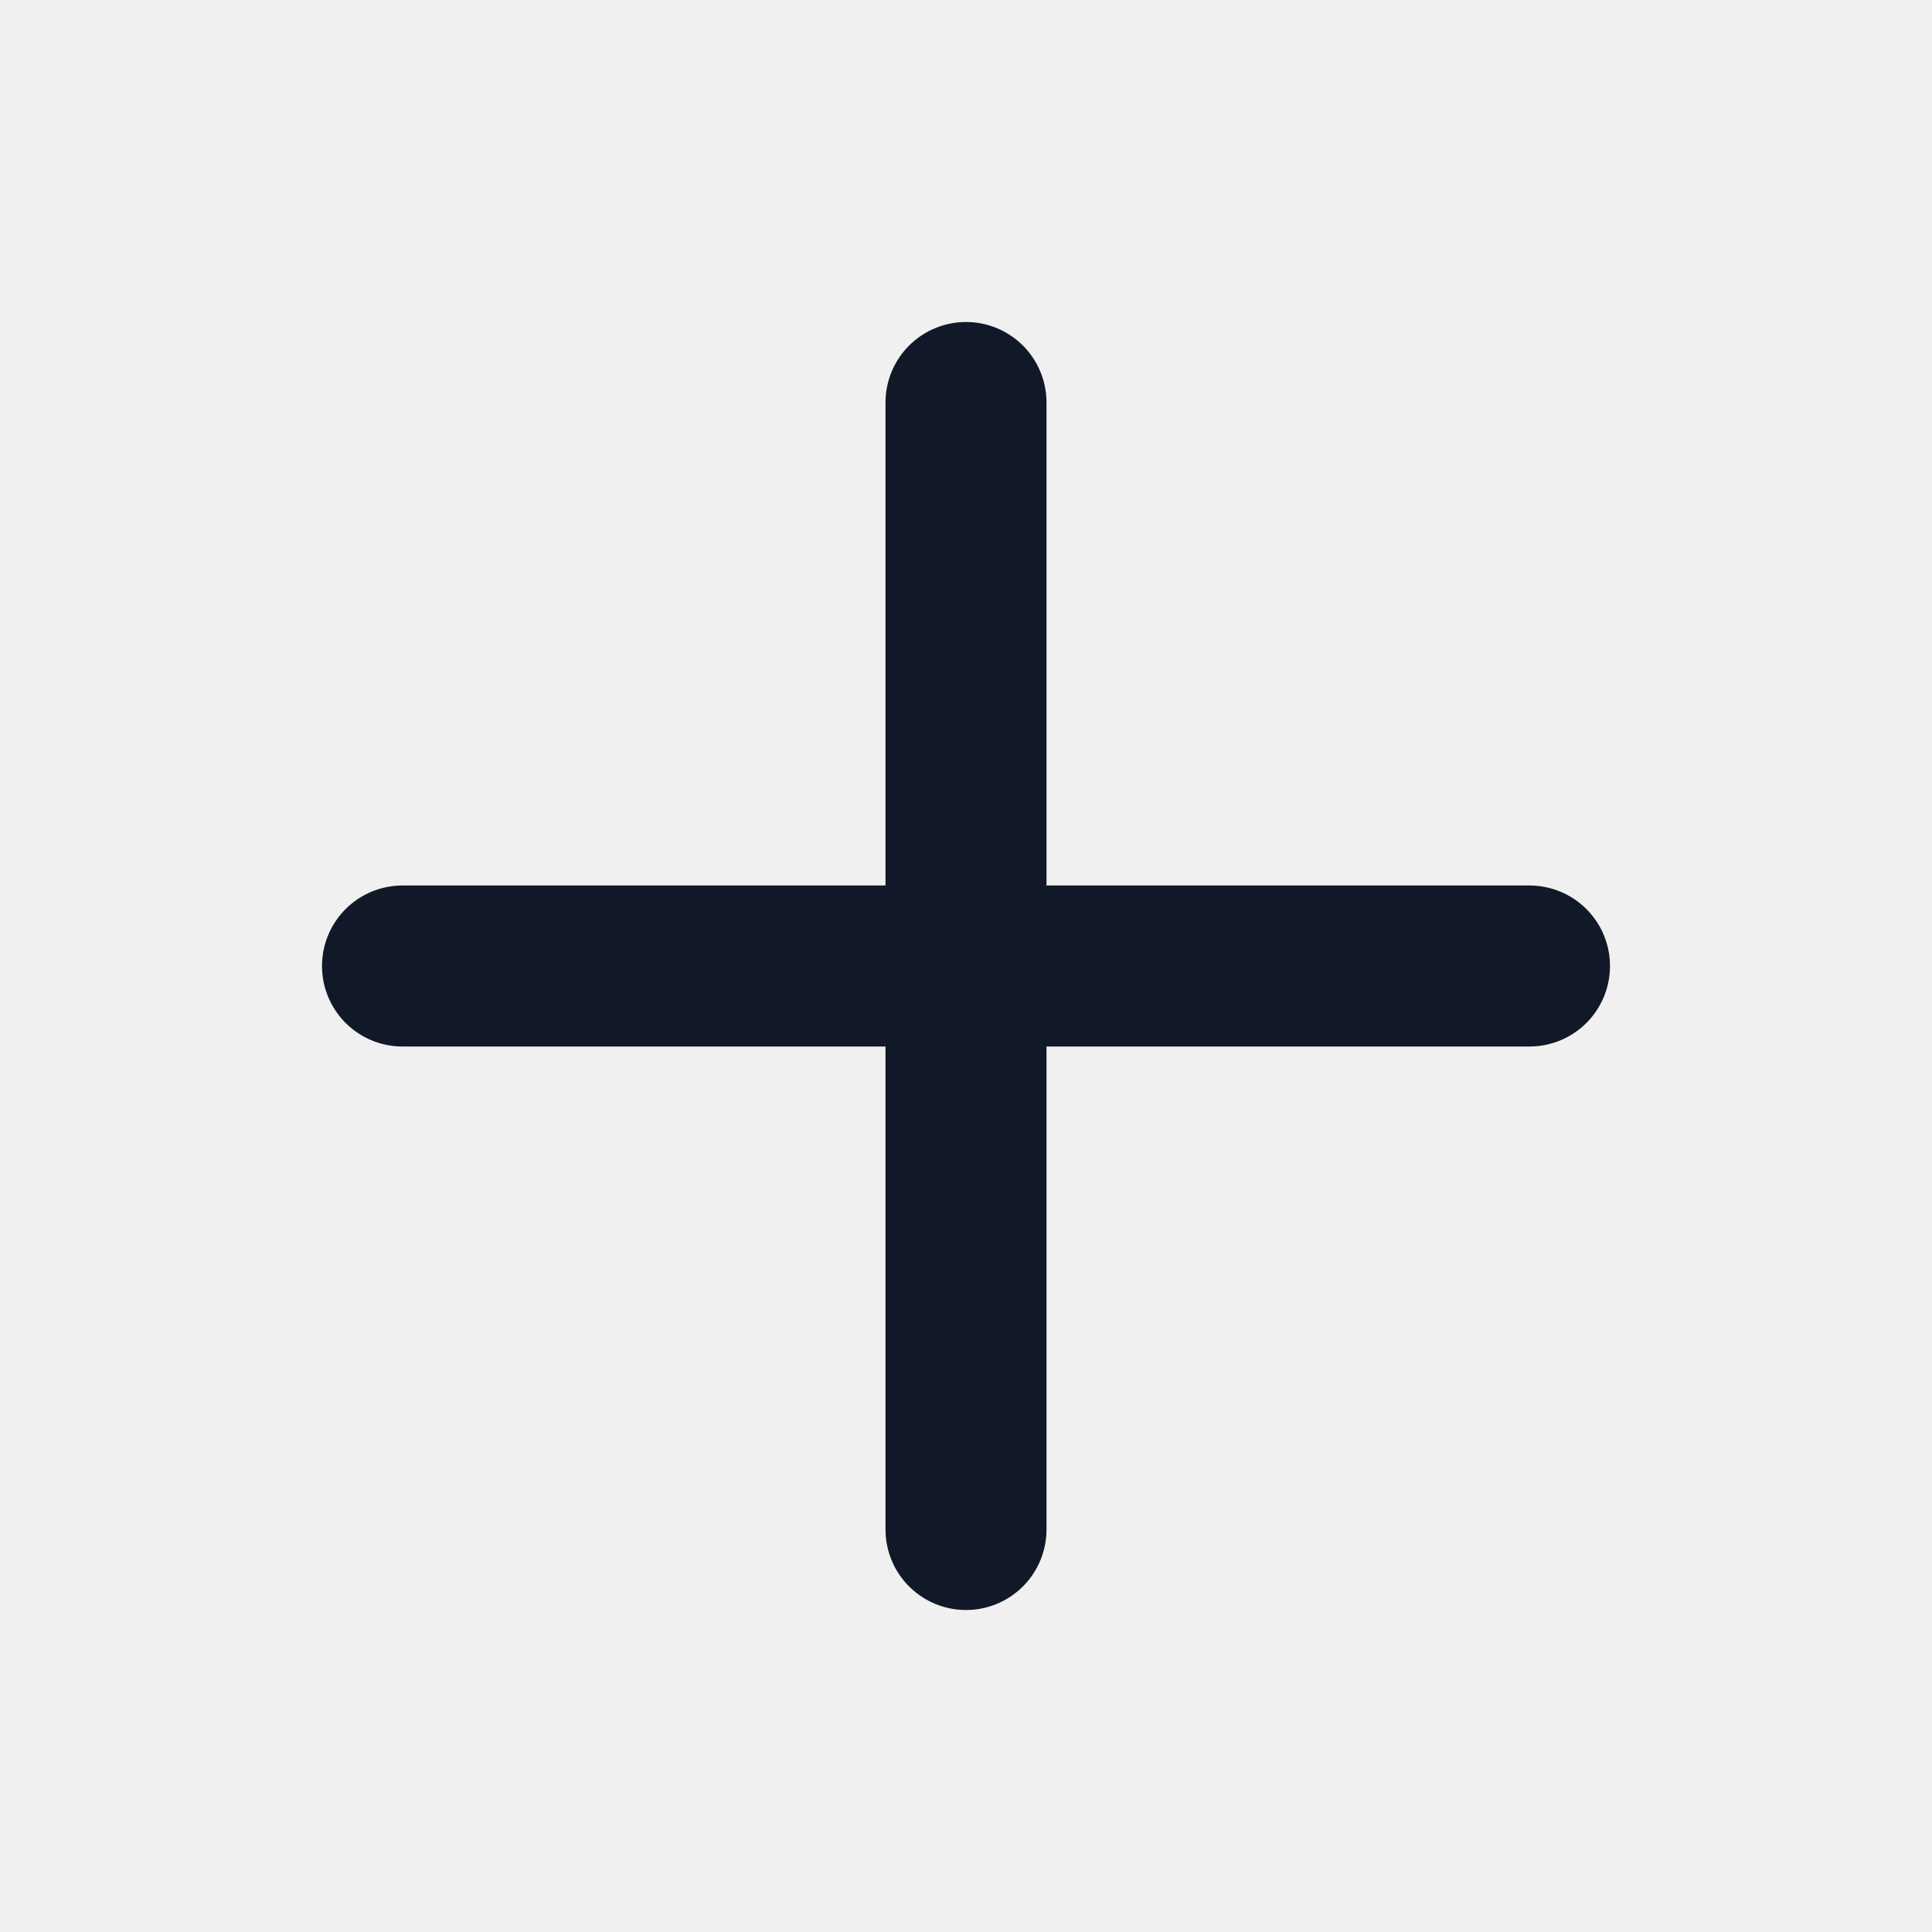
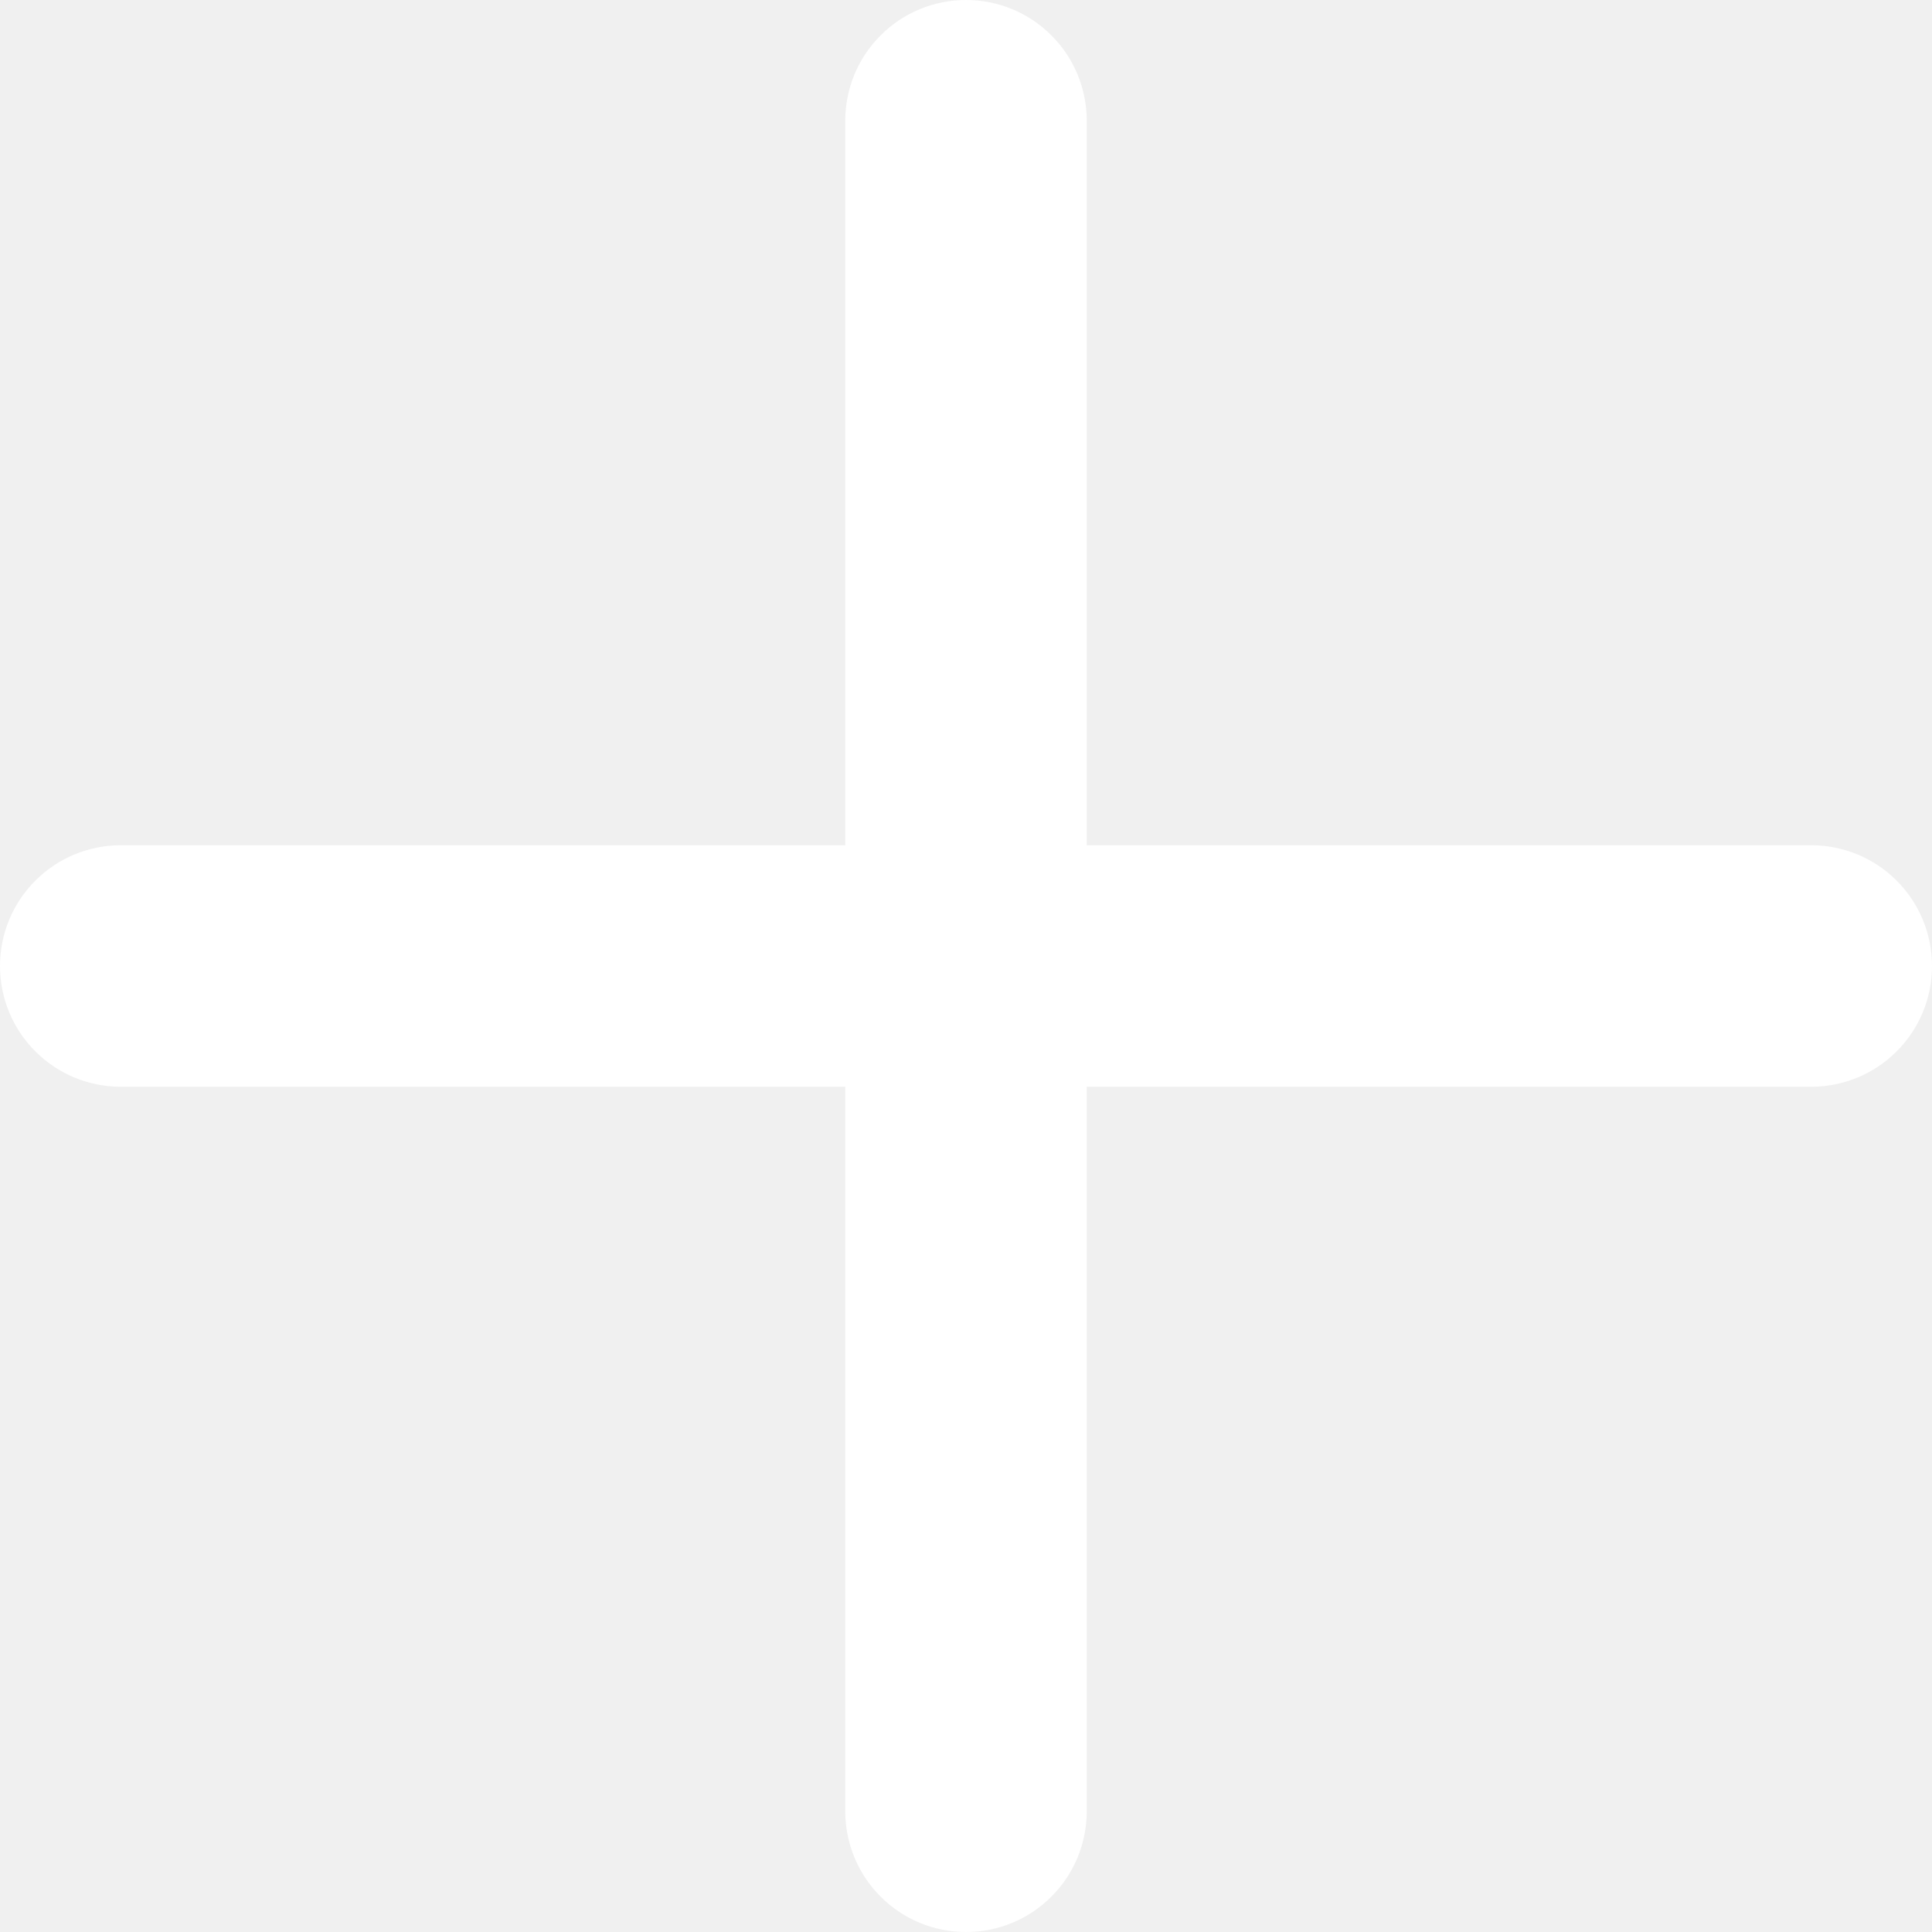
- <svg xmlns="http://www.w3.org/2000/svg" width="24" height="24" viewBox="0 0 24 24" fill="none">
-   <path d="M12 5V19" stroke="#111827" stroke-width="2" stroke-linecap="round" stroke-linejoin="round" />
-   <path d="M5 12H19" stroke="#111827" stroke-width="2" stroke-linecap="round" stroke-linejoin="round" />
+ <svg xmlns="http://www.w3.org/2000/svg" width="16" height="16" viewBox="0 0 16 16" fill="none">
+   <path d="M15 7H9V1C9 0.735 8.895 0.48 8.707 0.293C8.52 0.105 8.265 0 8 0C7.735 0 7.48 0.105 7.293 0.293C7.105 0.48 7 0.735 7 1V7H1C0.735 7 0.48 7.105 0.293 7.293C0.105 7.48 0 7.735 0 8C0 8.265 0.105 8.52 0.293 8.707C0.48 8.895 0.735 9 1 9H7V15C7 15.265 7.105 15.52 7.293 15.707C7.48 15.895 7.735 16 8 16C8.265 16 8.52 15.895 8.707 15.707C8.895 15.52 9 15.265 9 15V9H15C15.265 9 15.52 8.895 15.707 8.707C15.895 8.52 16 8.265 16 8C16 7.735 15.895 7.48 15.707 7.293C15.52 7.105 15.265 7 15 7Z" fill="white" />
</svg>
